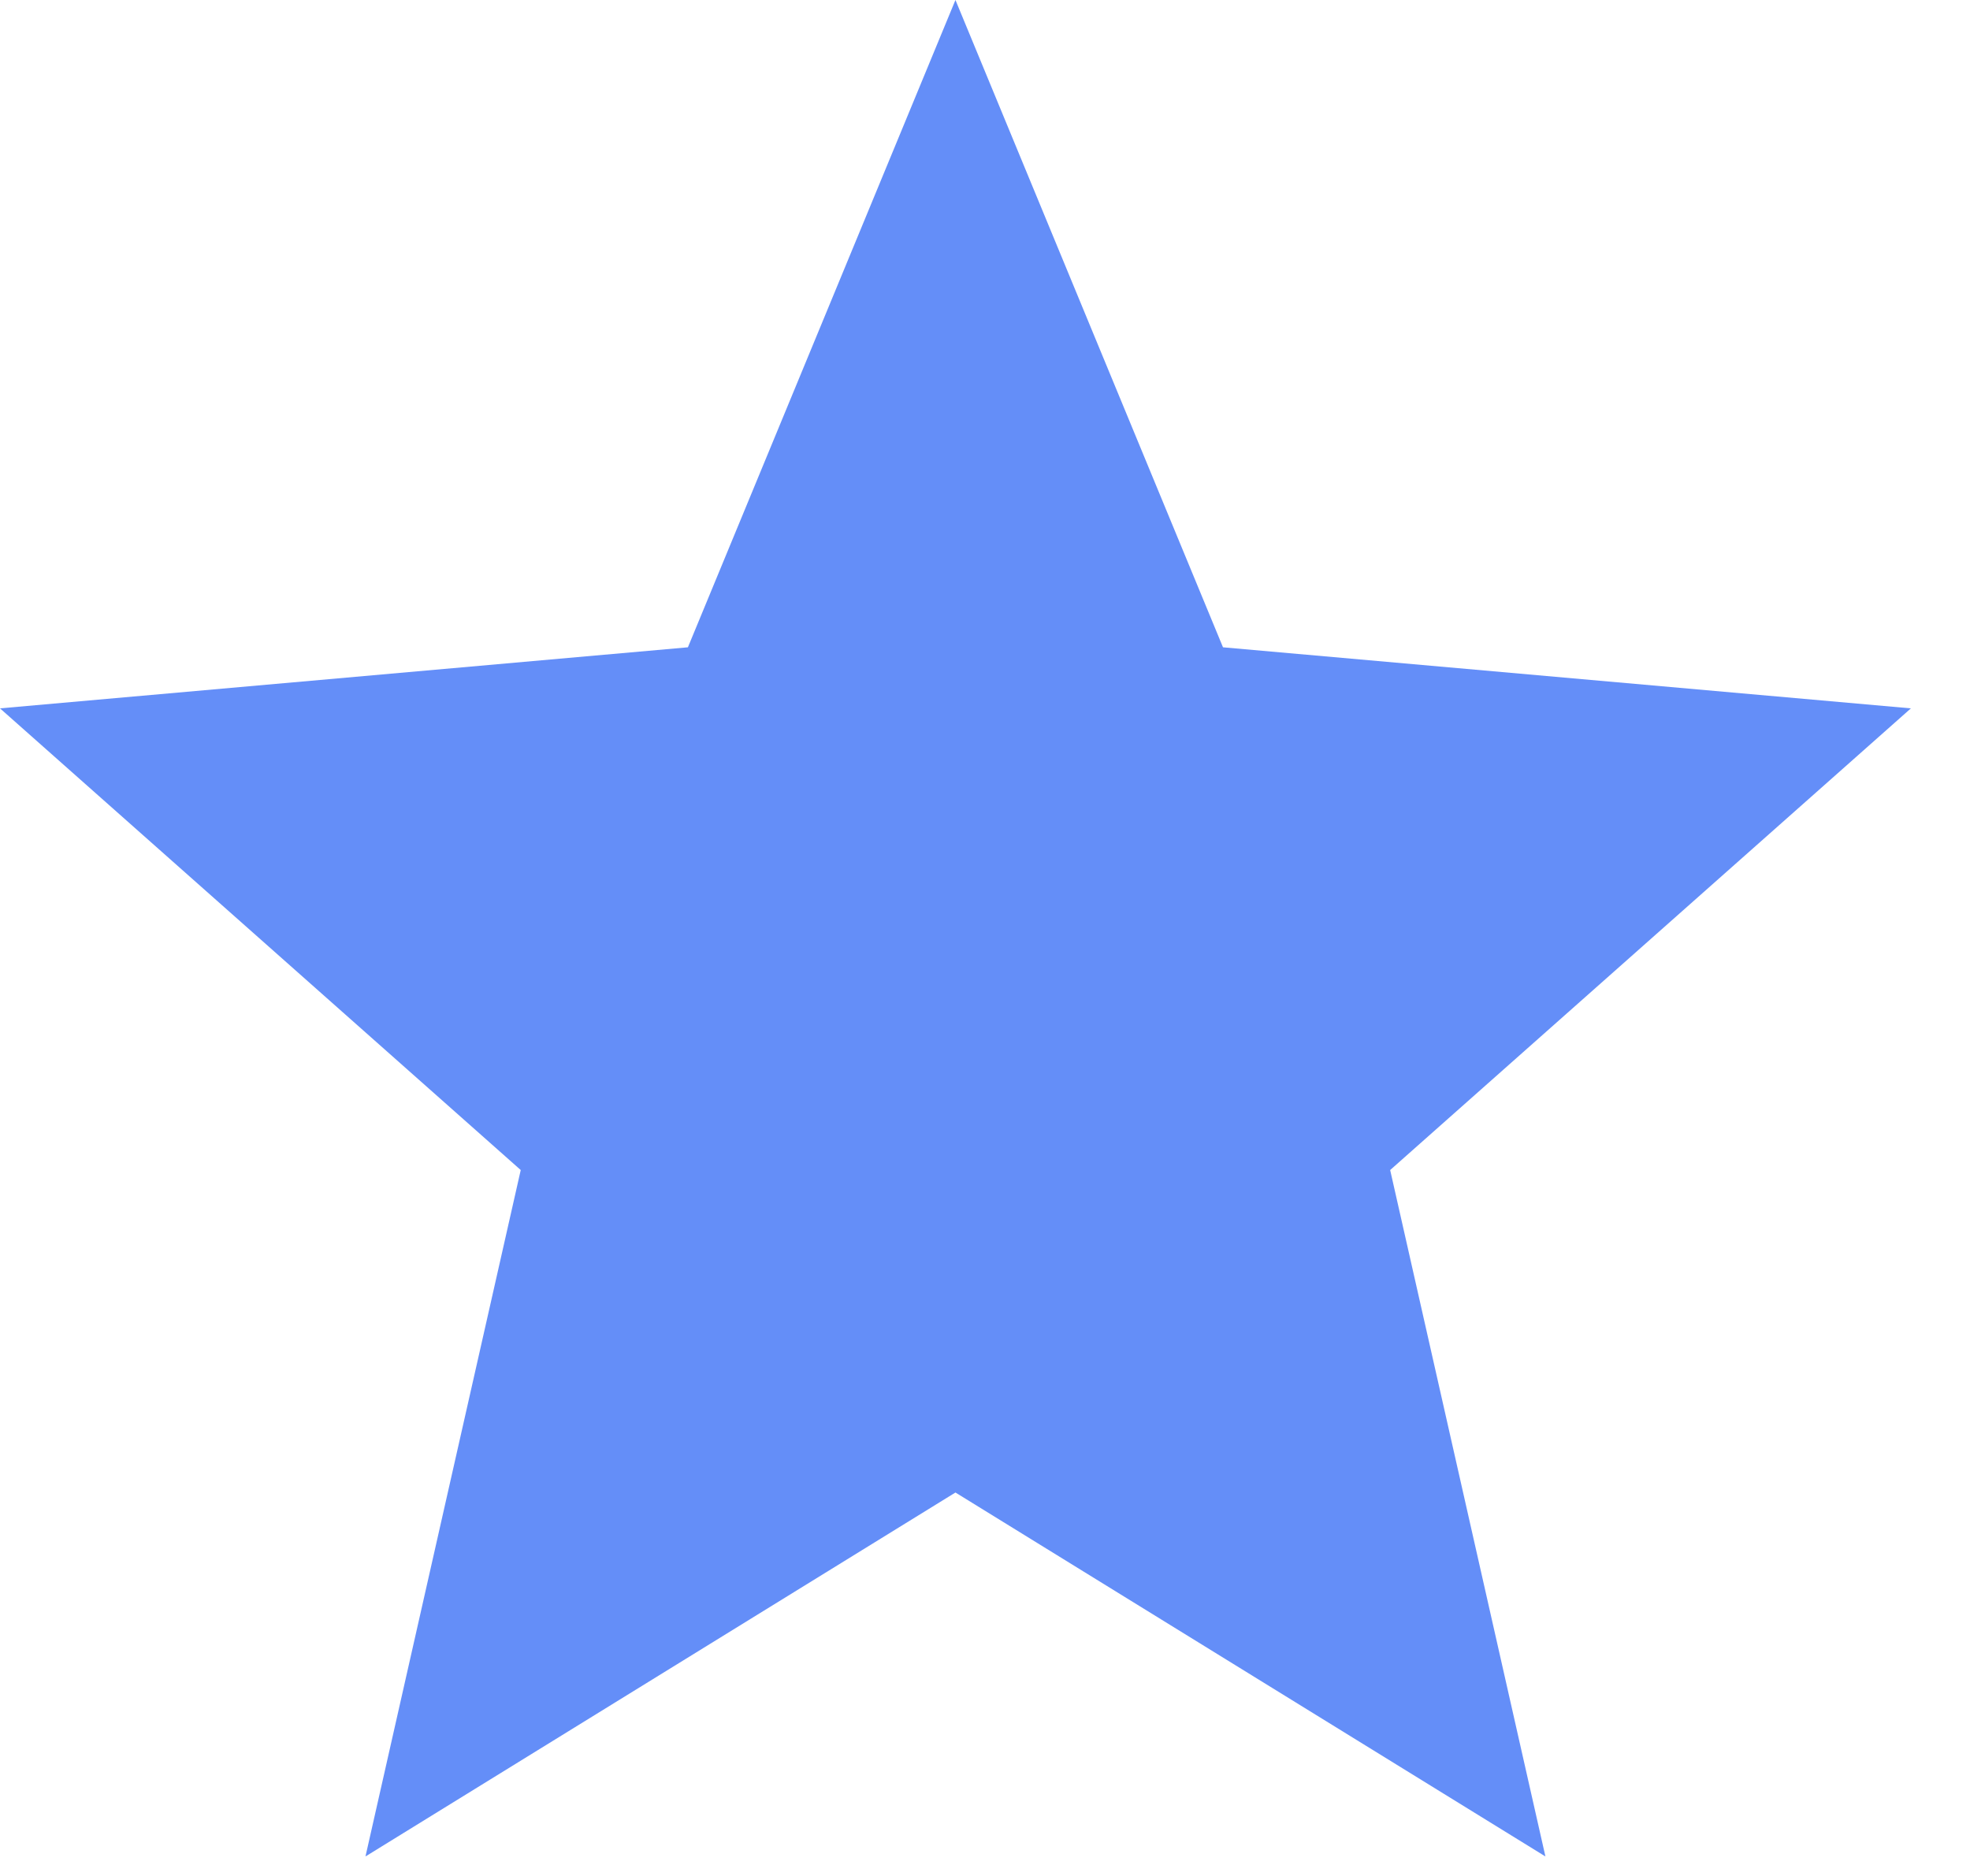
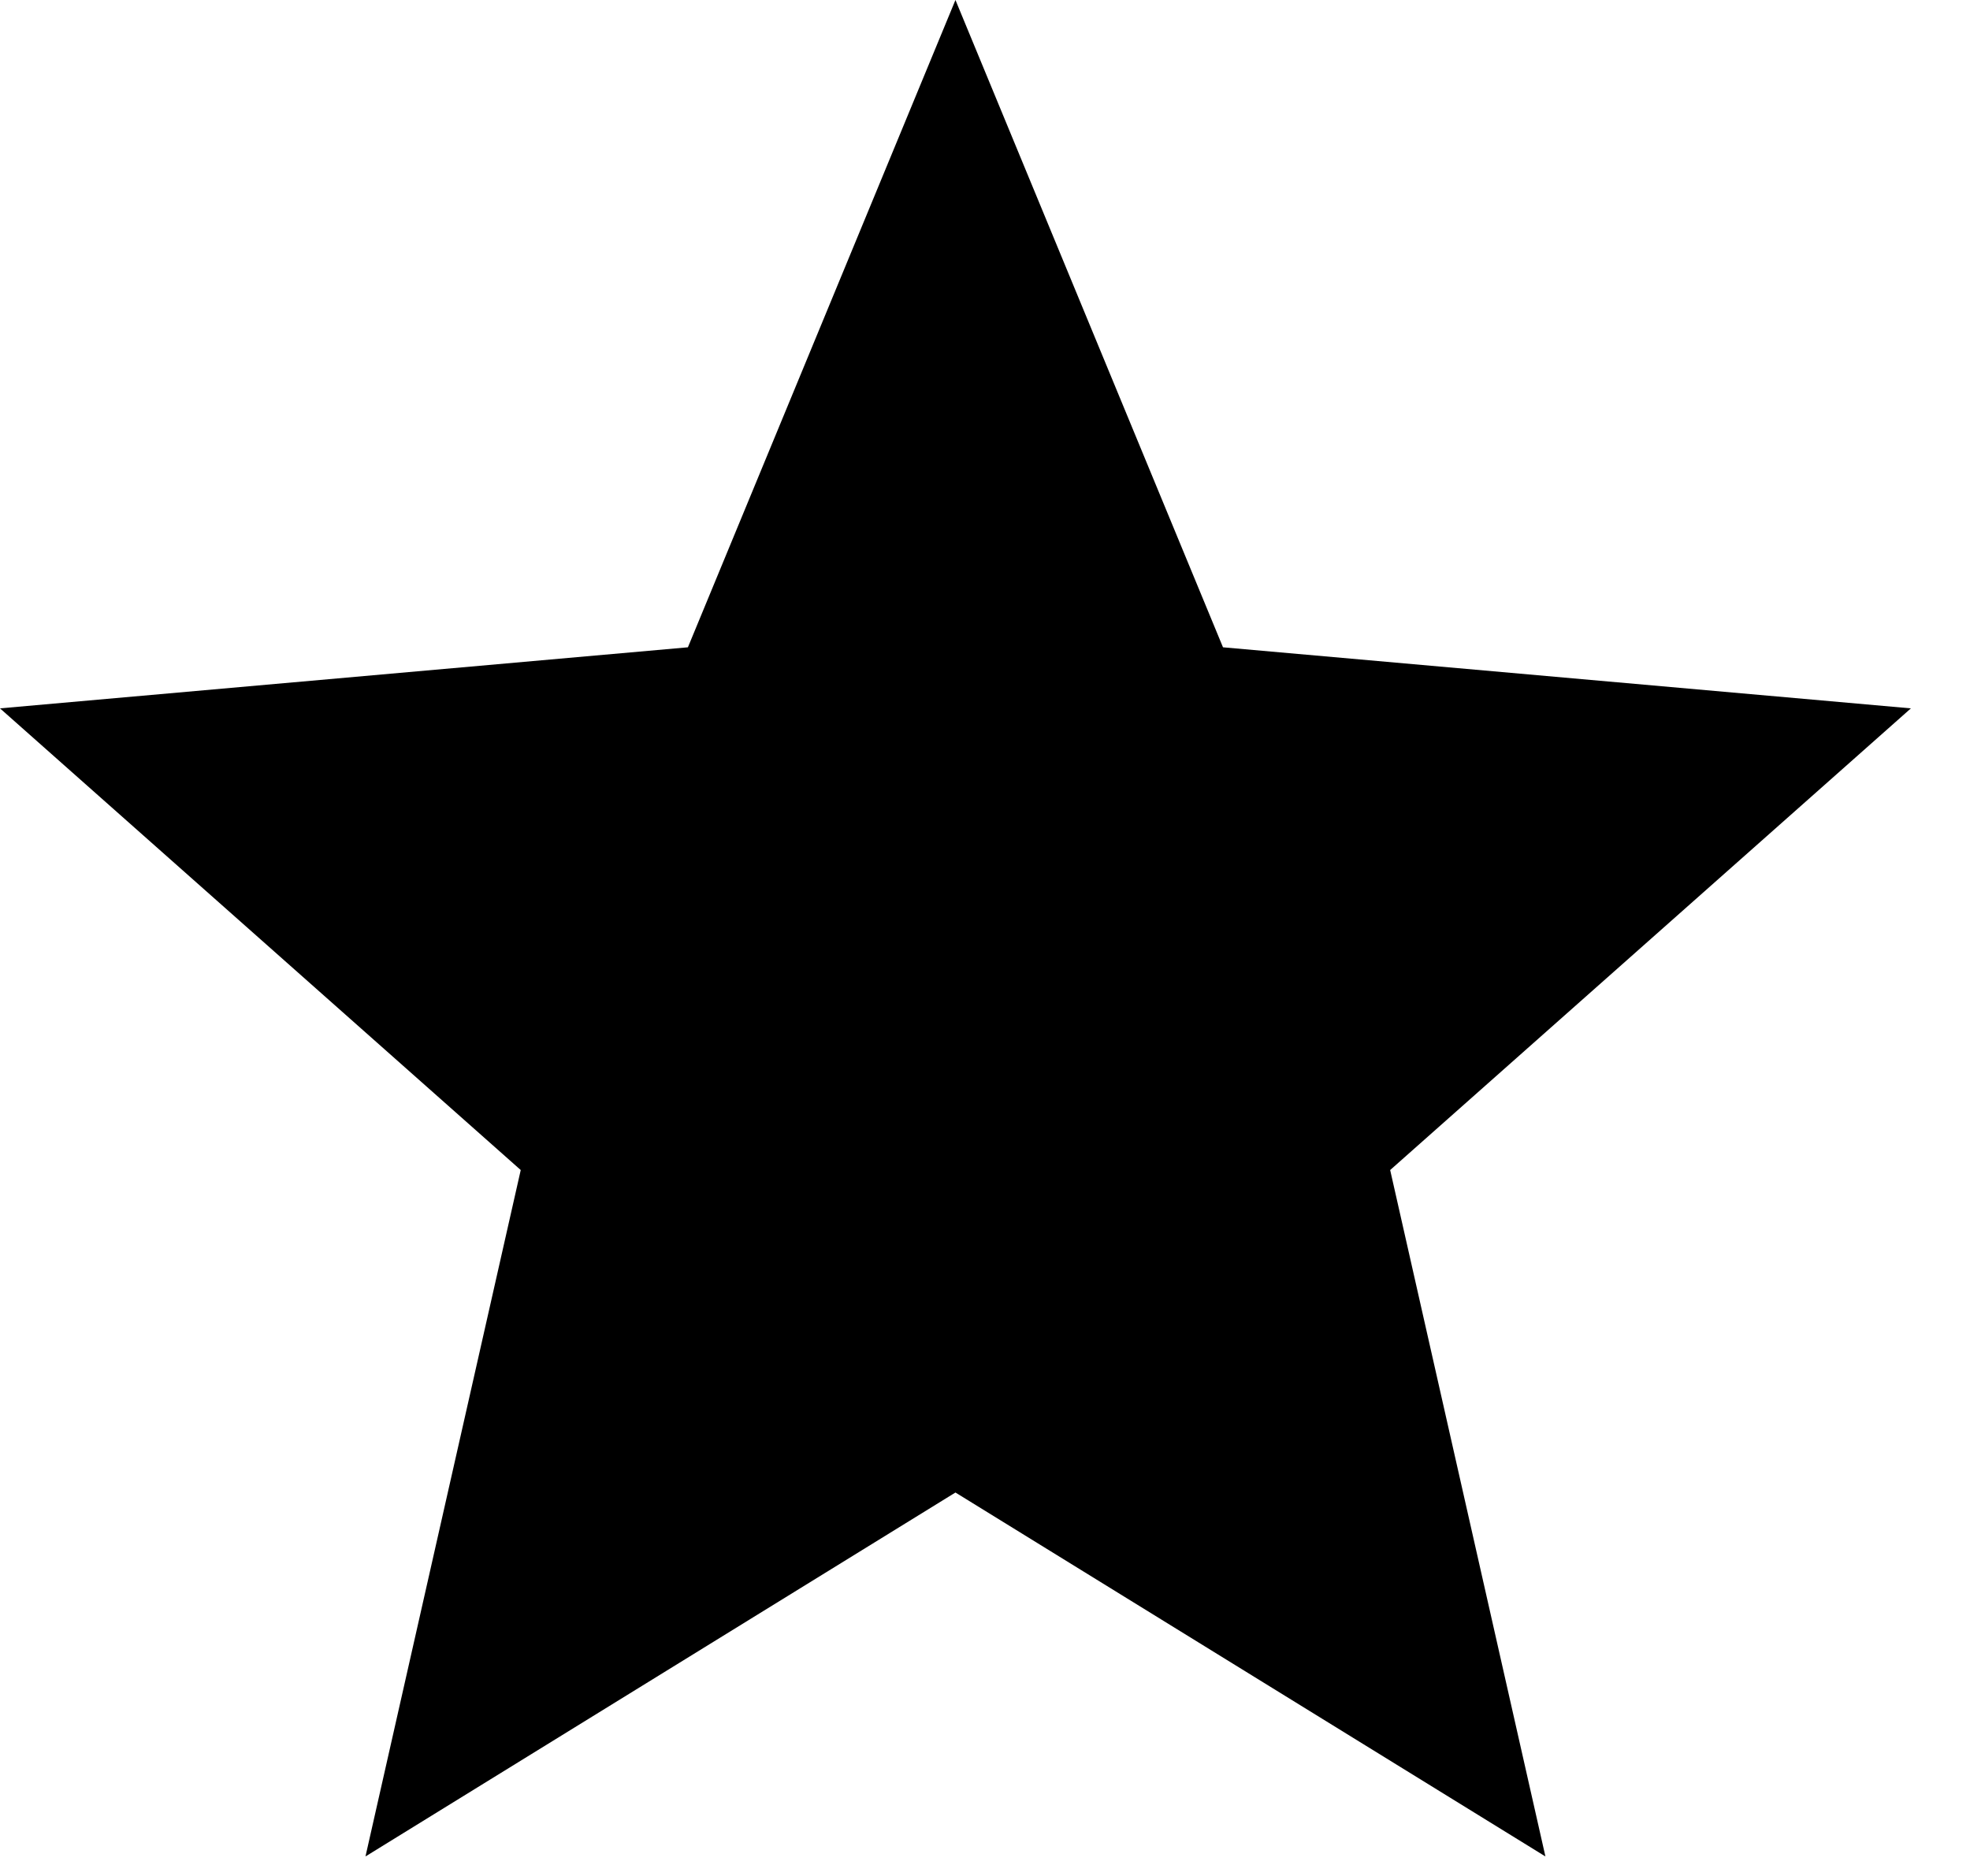
<svg xmlns="http://www.w3.org/2000/svg" width="21" height="20" viewBox="0 0 21 20" fill="none">
-   <path d="M3.896 19.792L5.551 12.474L0 7.552L7.333 6.901L10.185 0L13.037 6.901L20.37 7.552L14.819 12.474L16.474 19.792L10.185 15.912L3.896 19.792Z" fill="#648EF8" />
+   <path d="M3.896 19.792L5.551 12.474L0 7.552L7.333 6.901L10.185 0L13.037 6.901L20.37 7.552L14.819 12.474L16.474 19.792L10.185 15.912L3.896 19.792Z" fill="black" />
</svg>
